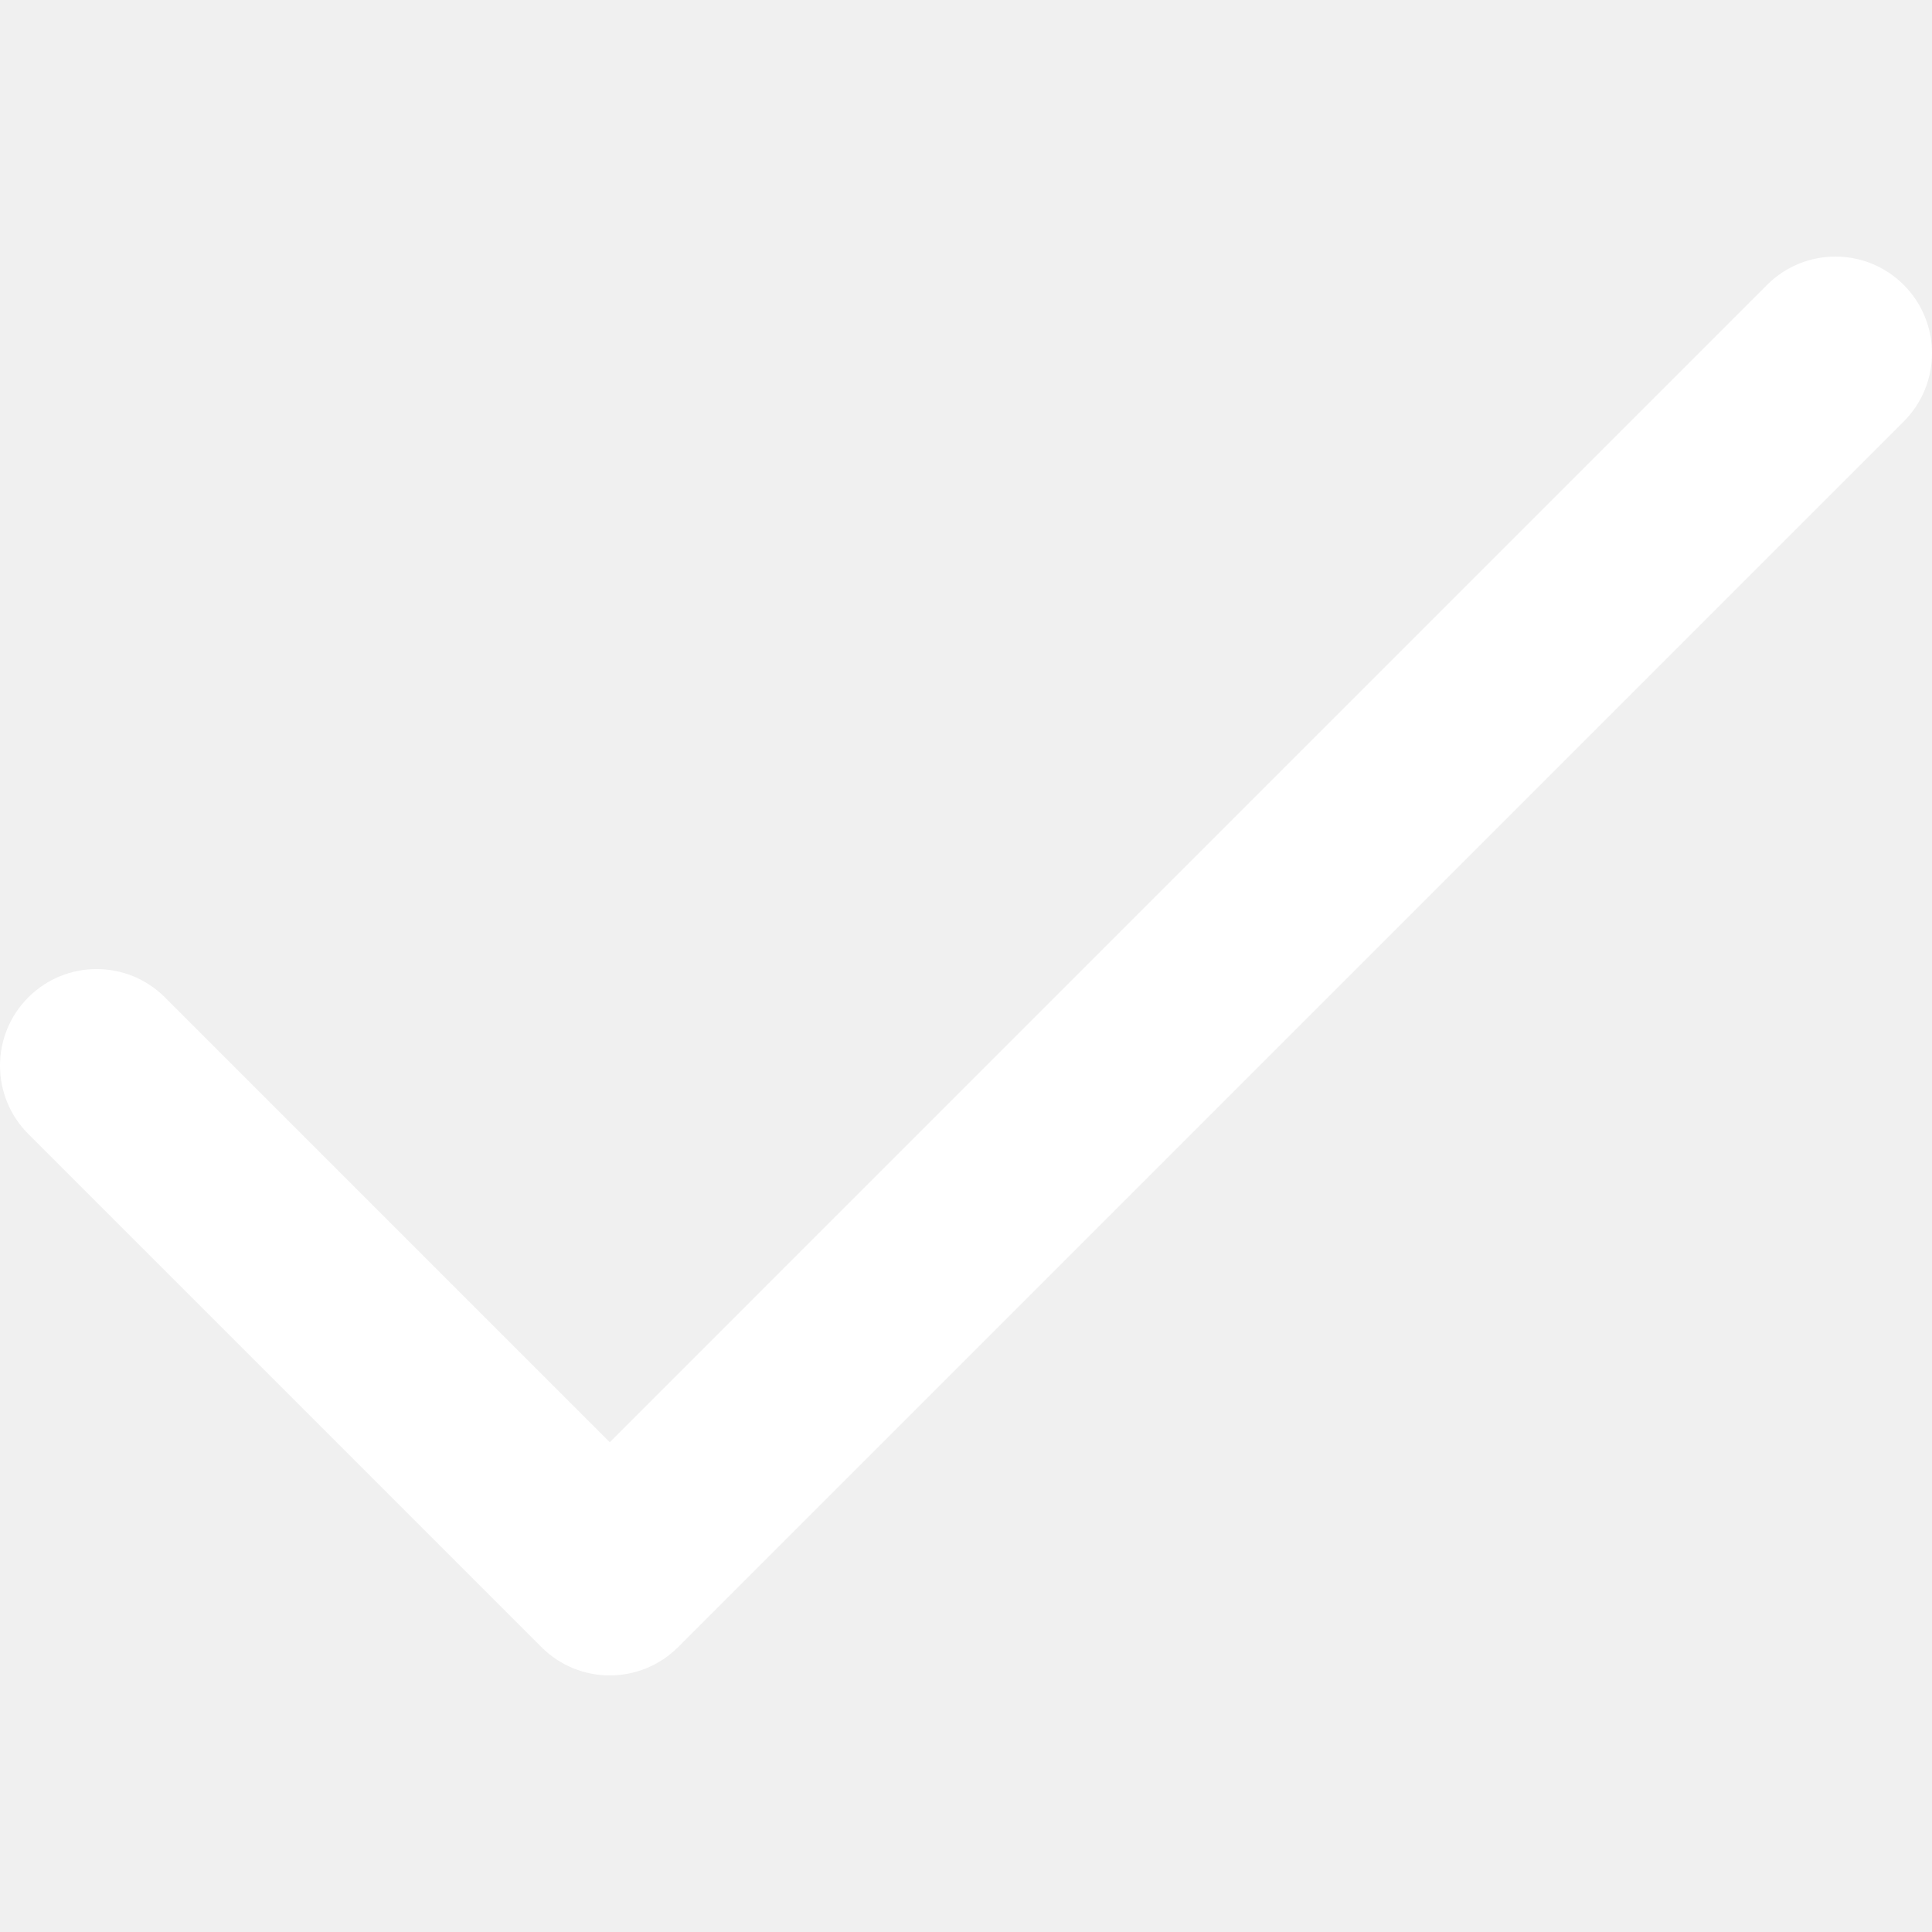
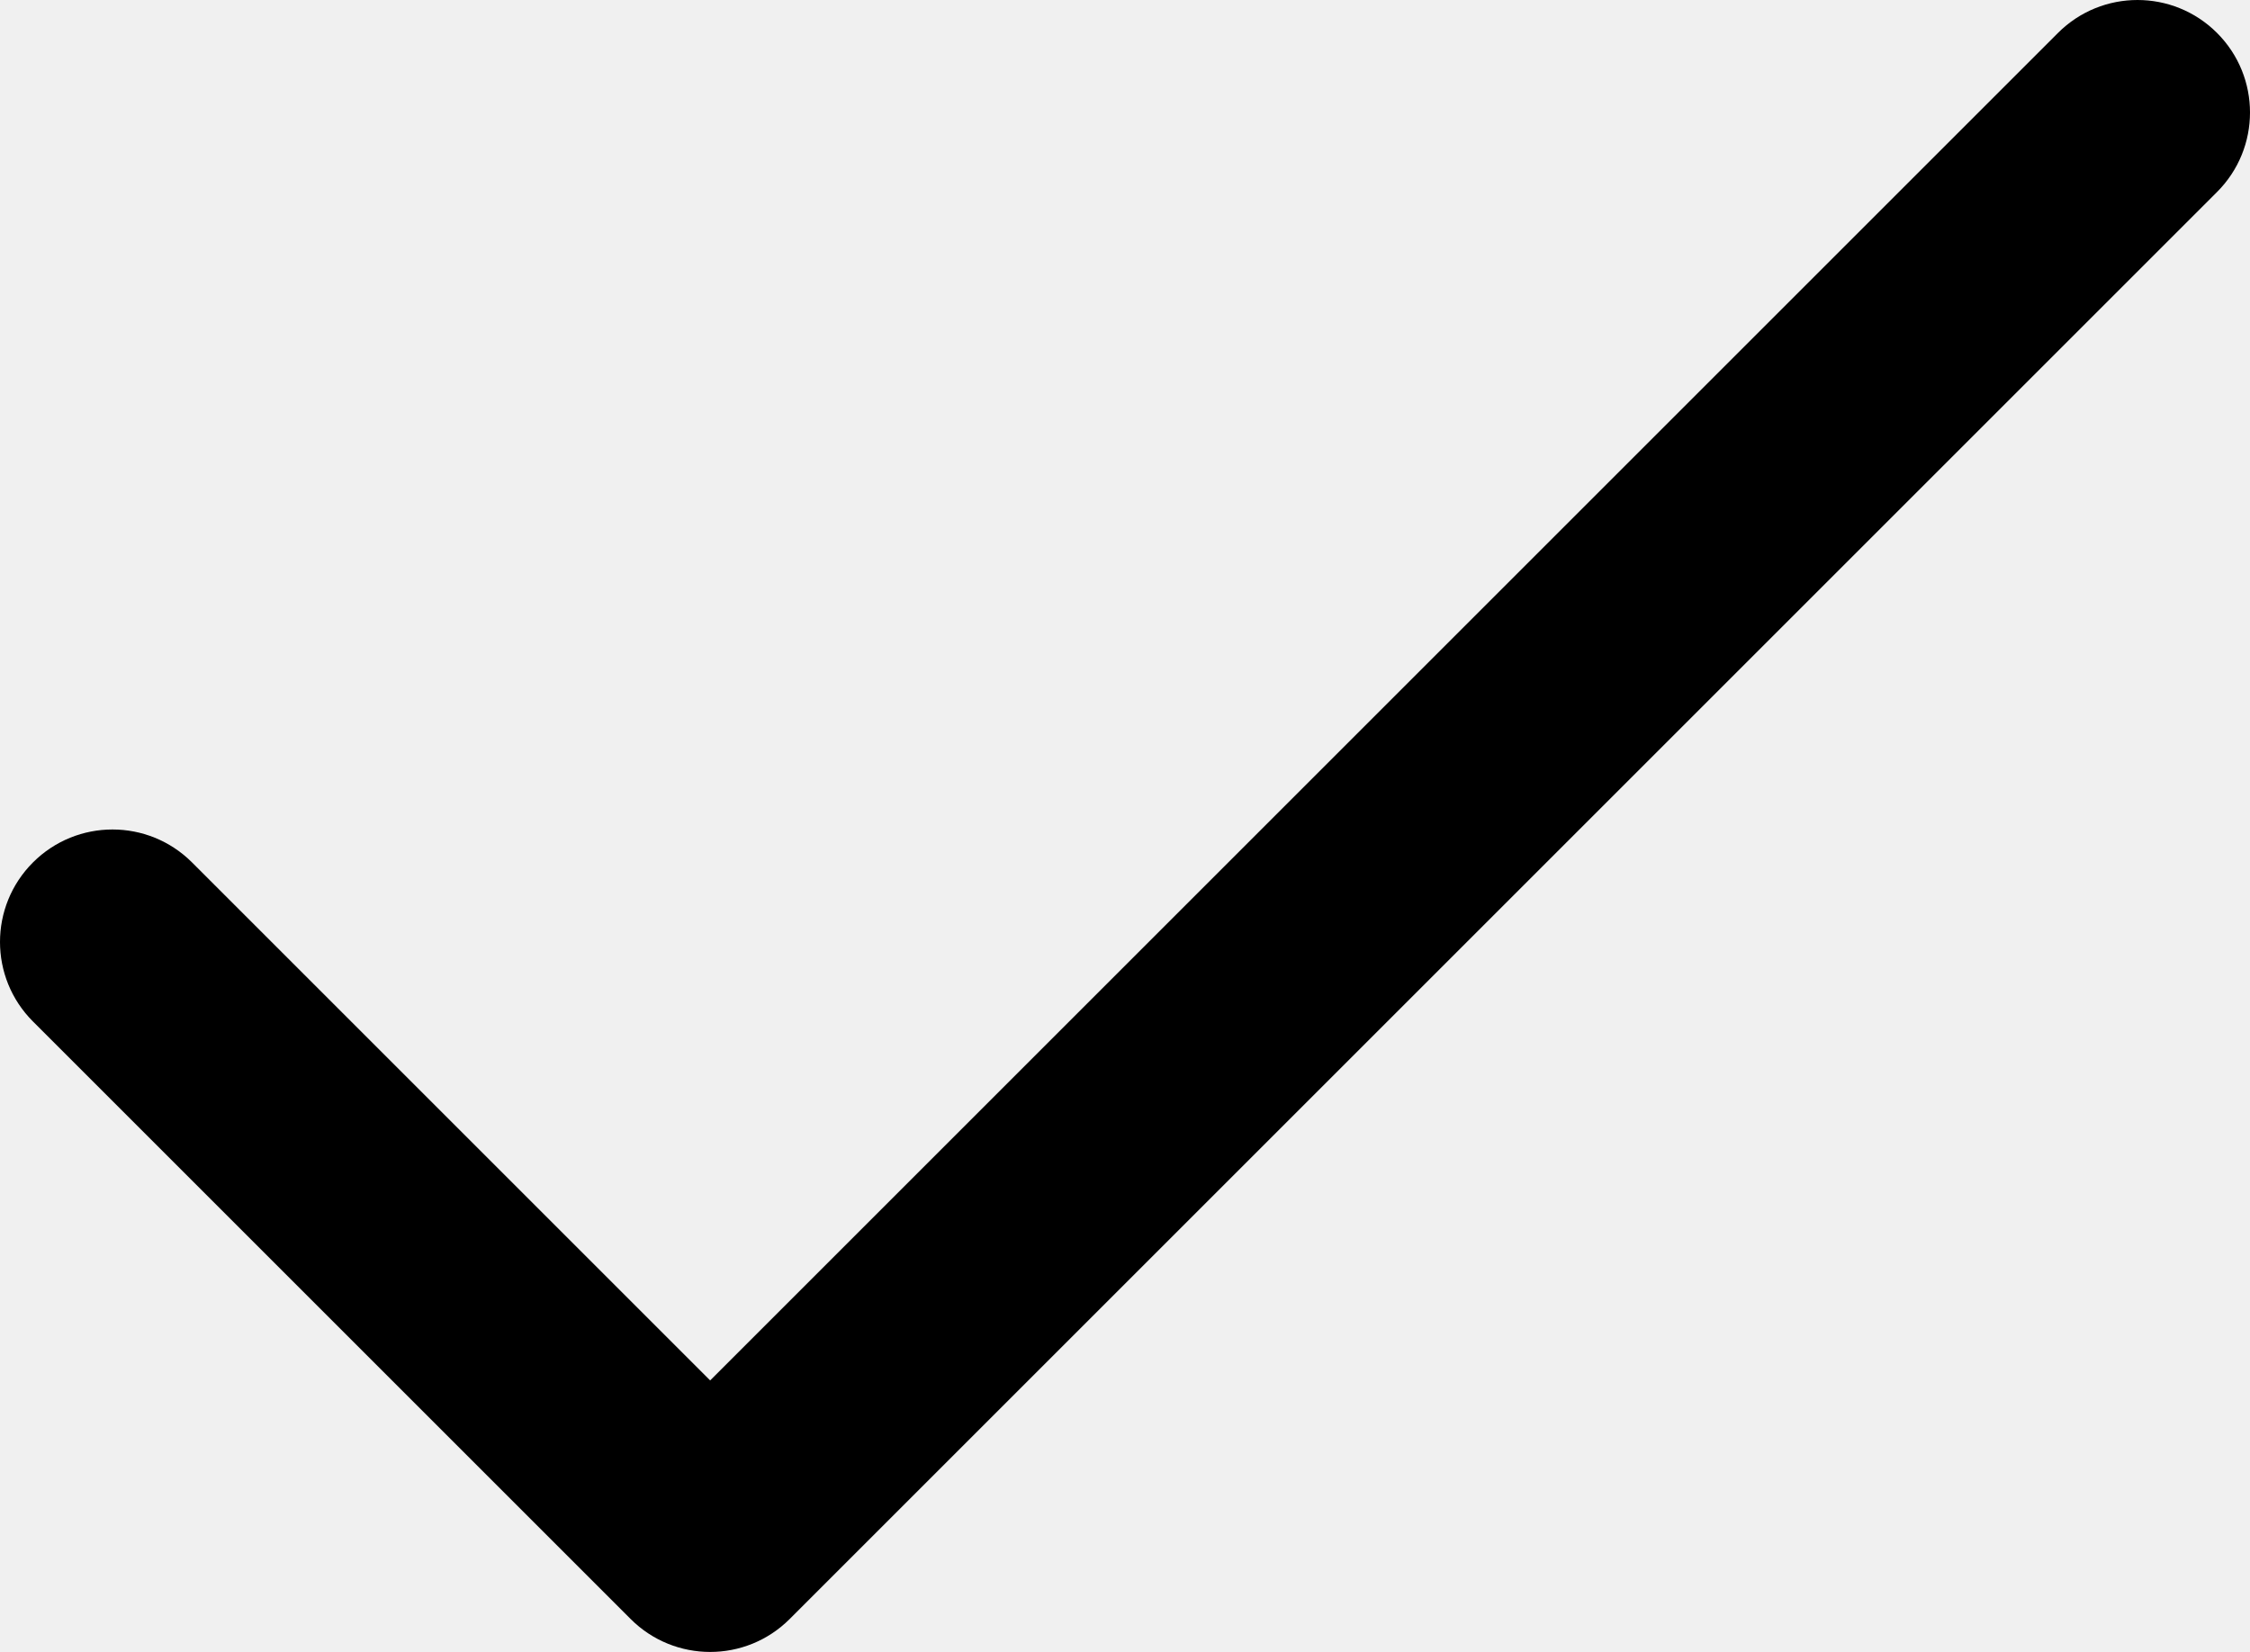
- <svg xmlns="http://www.w3.org/2000/svg" version="1.1" id="Layer_1" x="0px" y="0px" viewBox="0 0 512 512">
-   <g>
-     <g>
-       <path fill="#fff" d="M504.502,75.496c-9.997-9.998-26.205-9.998-36.204,0L161.594,382.203L43.702,264.311c-9.997-9.998-26.205-9.997-36.204,0    c-9.998,9.997-9.998,26.205,0,36.203l135.994,135.992c9.994,9.997,26.214,9.99,36.204,0L504.502,111.7    C514.5,101.703,514.499,85.494,504.502,75.496z" />
-     </g>
-   </g>
+ <svg xmlns="http://www.w3.org/2000/svg" viewBox="0 0 512 376" xml:space="preserve">
+   <path d="M504.5 7.5c-10-10-26.2-10-36.2 0L161.6 314.2 43.7 196.3c-10-10-26.2-10-36.2 0-10 10-10 26.2 0 36.2l136 136c10 10 26.2 10 36.2 0L504.5 43.7c10-10 10-26.2 0-36.2z" />
</svg>
